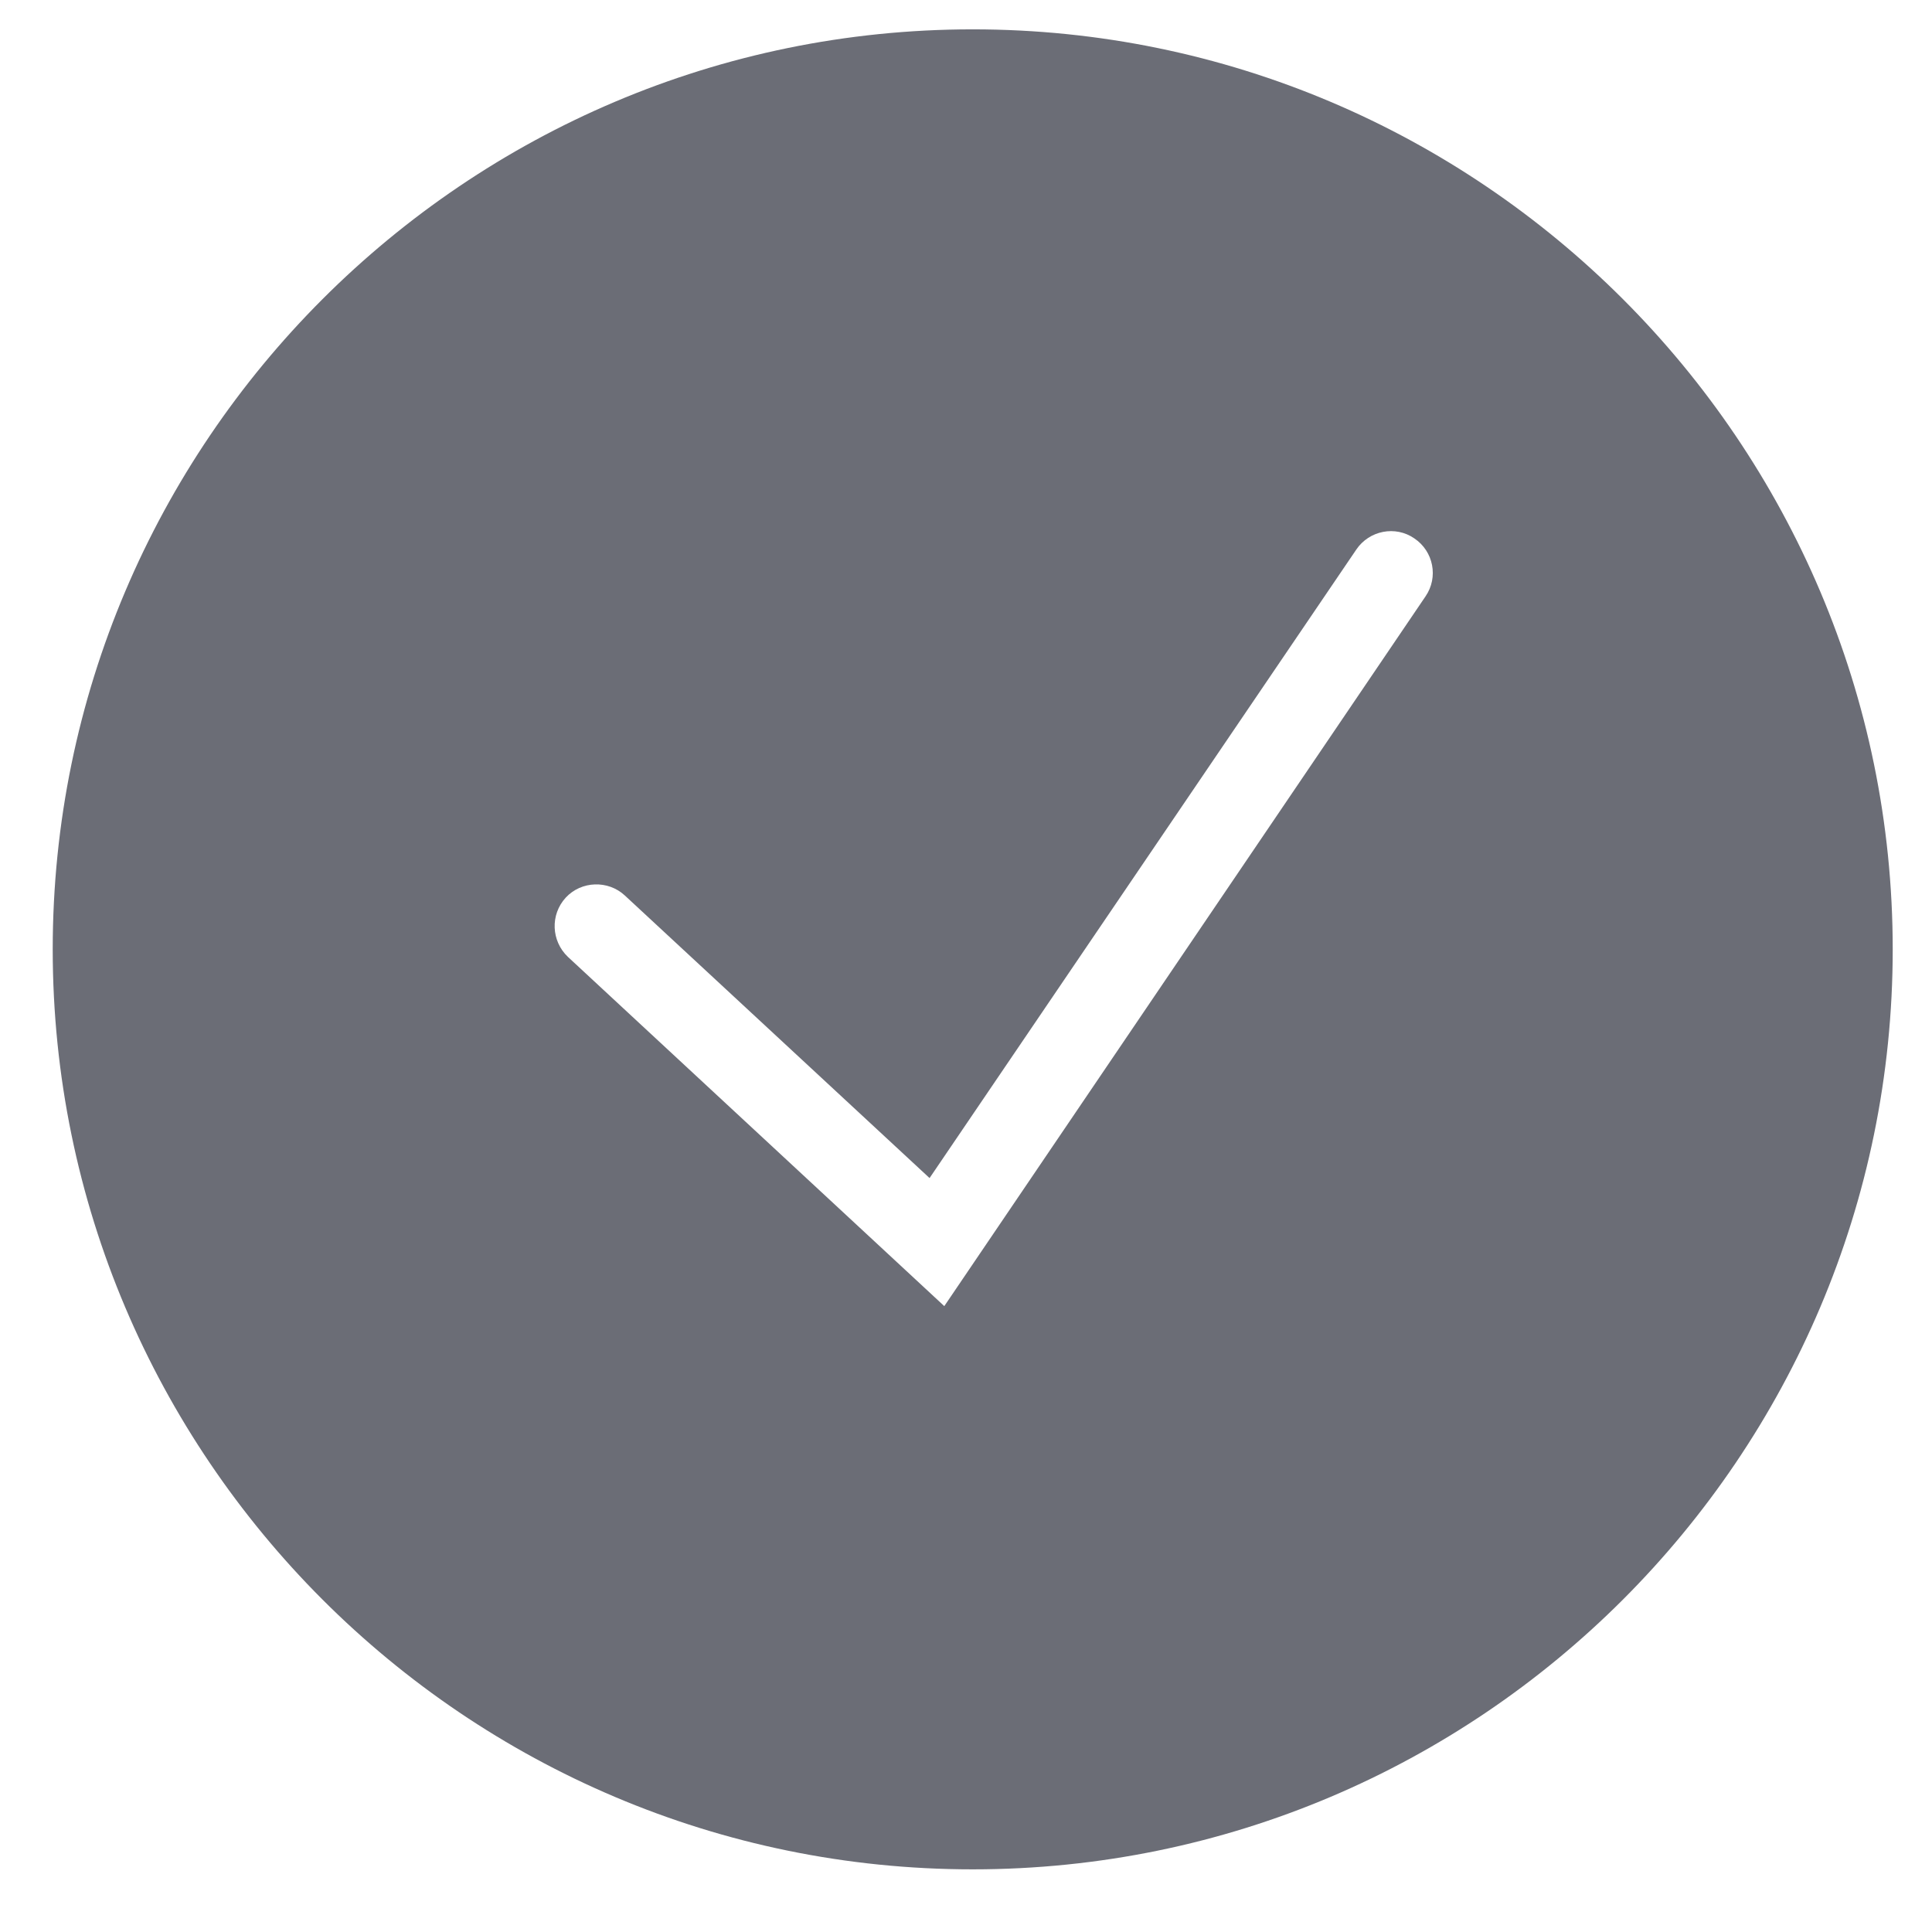
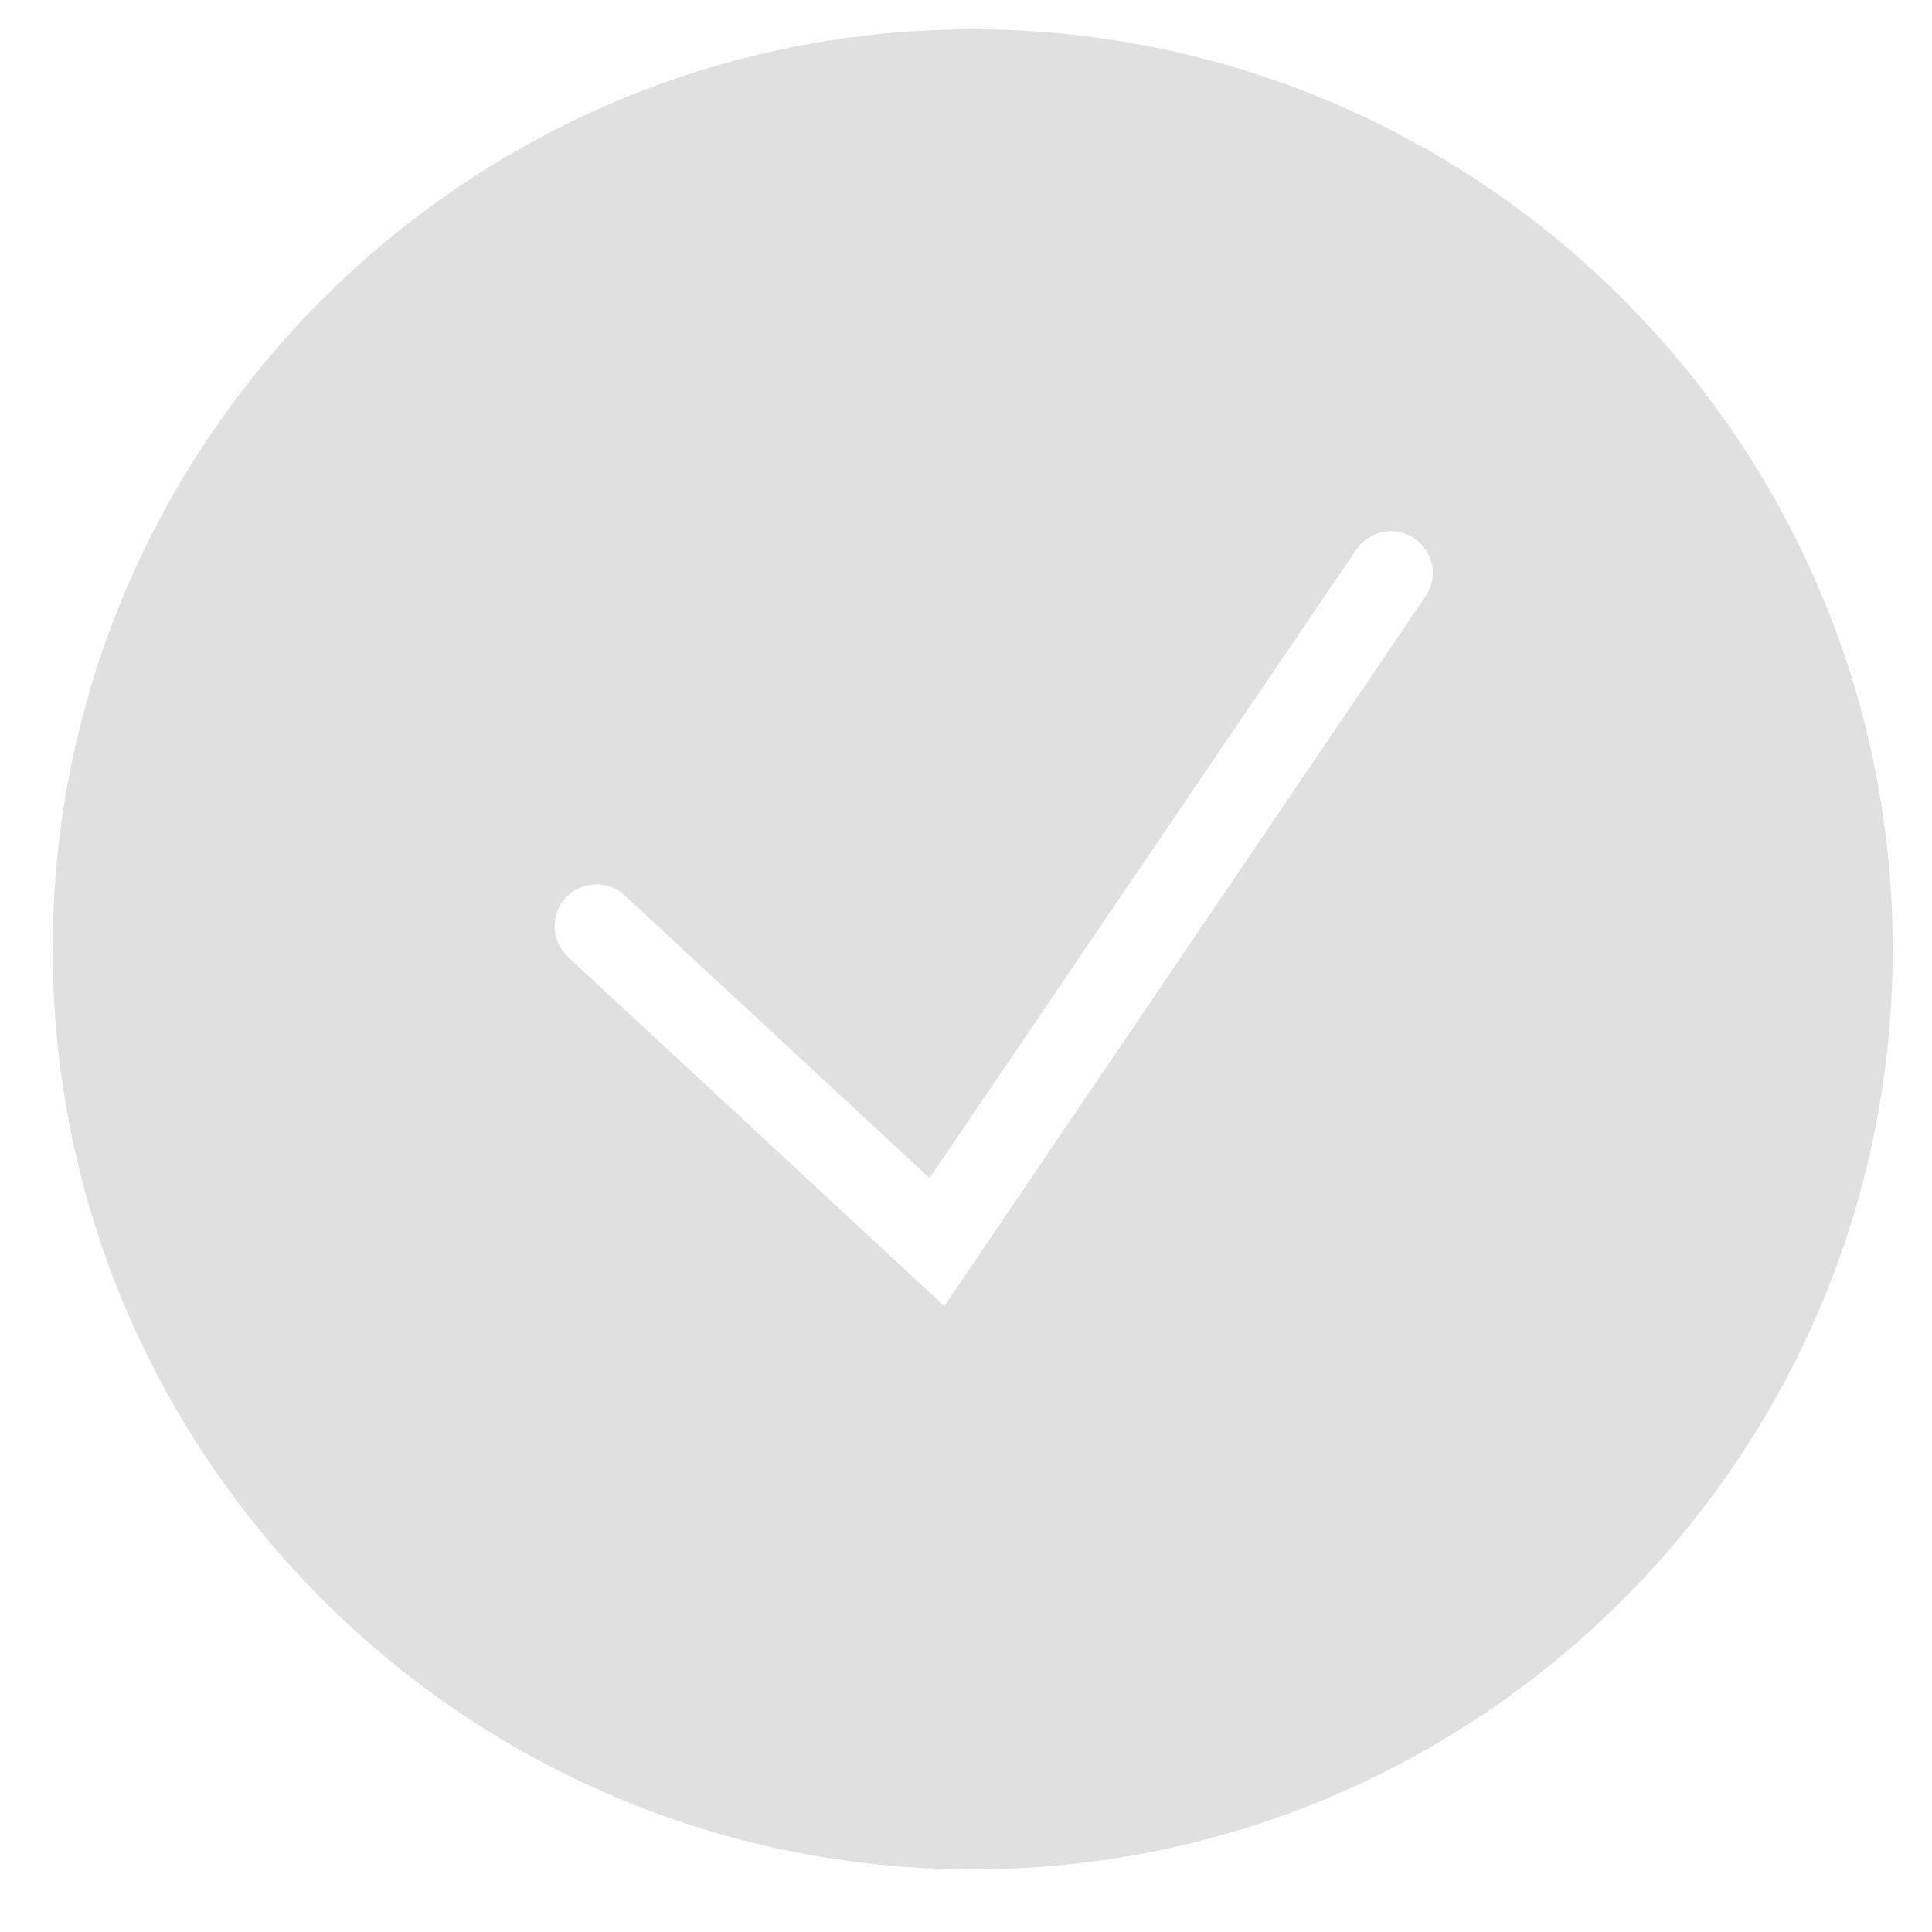
<svg xmlns="http://www.w3.org/2000/svg" width="21" height="21" viewBox="0 0 21 21" fill="none">
-   <path d="M10.573 0.319C5.06 0.319 0.573 4.806 0.573 10.319C0.573 15.833 5.06 20.319 10.573 20.319C16.087 20.319 20.573 15.833 20.573 10.319C20.573 4.806 16.087 0.319 10.573 0.319ZM15.495 6.482L10.264 14.197L6.173 10.401C5.992 10.229 5.978 9.943 6.15 9.756C6.319 9.574 6.61 9.565 6.791 9.733L10.104 12.805L14.742 5.974C14.883 5.765 15.168 5.71 15.373 5.852C15.582 5.992 15.637 6.275 15.495 6.482Z" fill="#6B6D76" />
+   <path d="M10.573 0.319C5.06 0.319 0.573 4.806 0.573 10.319C0.573 15.833 5.06 20.319 10.573 20.319C16.087 20.319 20.573 15.833 20.573 10.319C20.573 4.806 16.087 0.319 10.573 0.319ZM15.495 6.482L10.264 14.197L6.173 10.401C5.992 10.229 5.978 9.943 6.15 9.756C6.319 9.574 6.61 9.565 6.791 9.733L10.104 12.805L14.742 5.974C14.883 5.765 15.168 5.71 15.373 5.852C15.582 5.992 15.637 6.275 15.495 6.482Z" fill="#e0e0e0" />
</svg>
